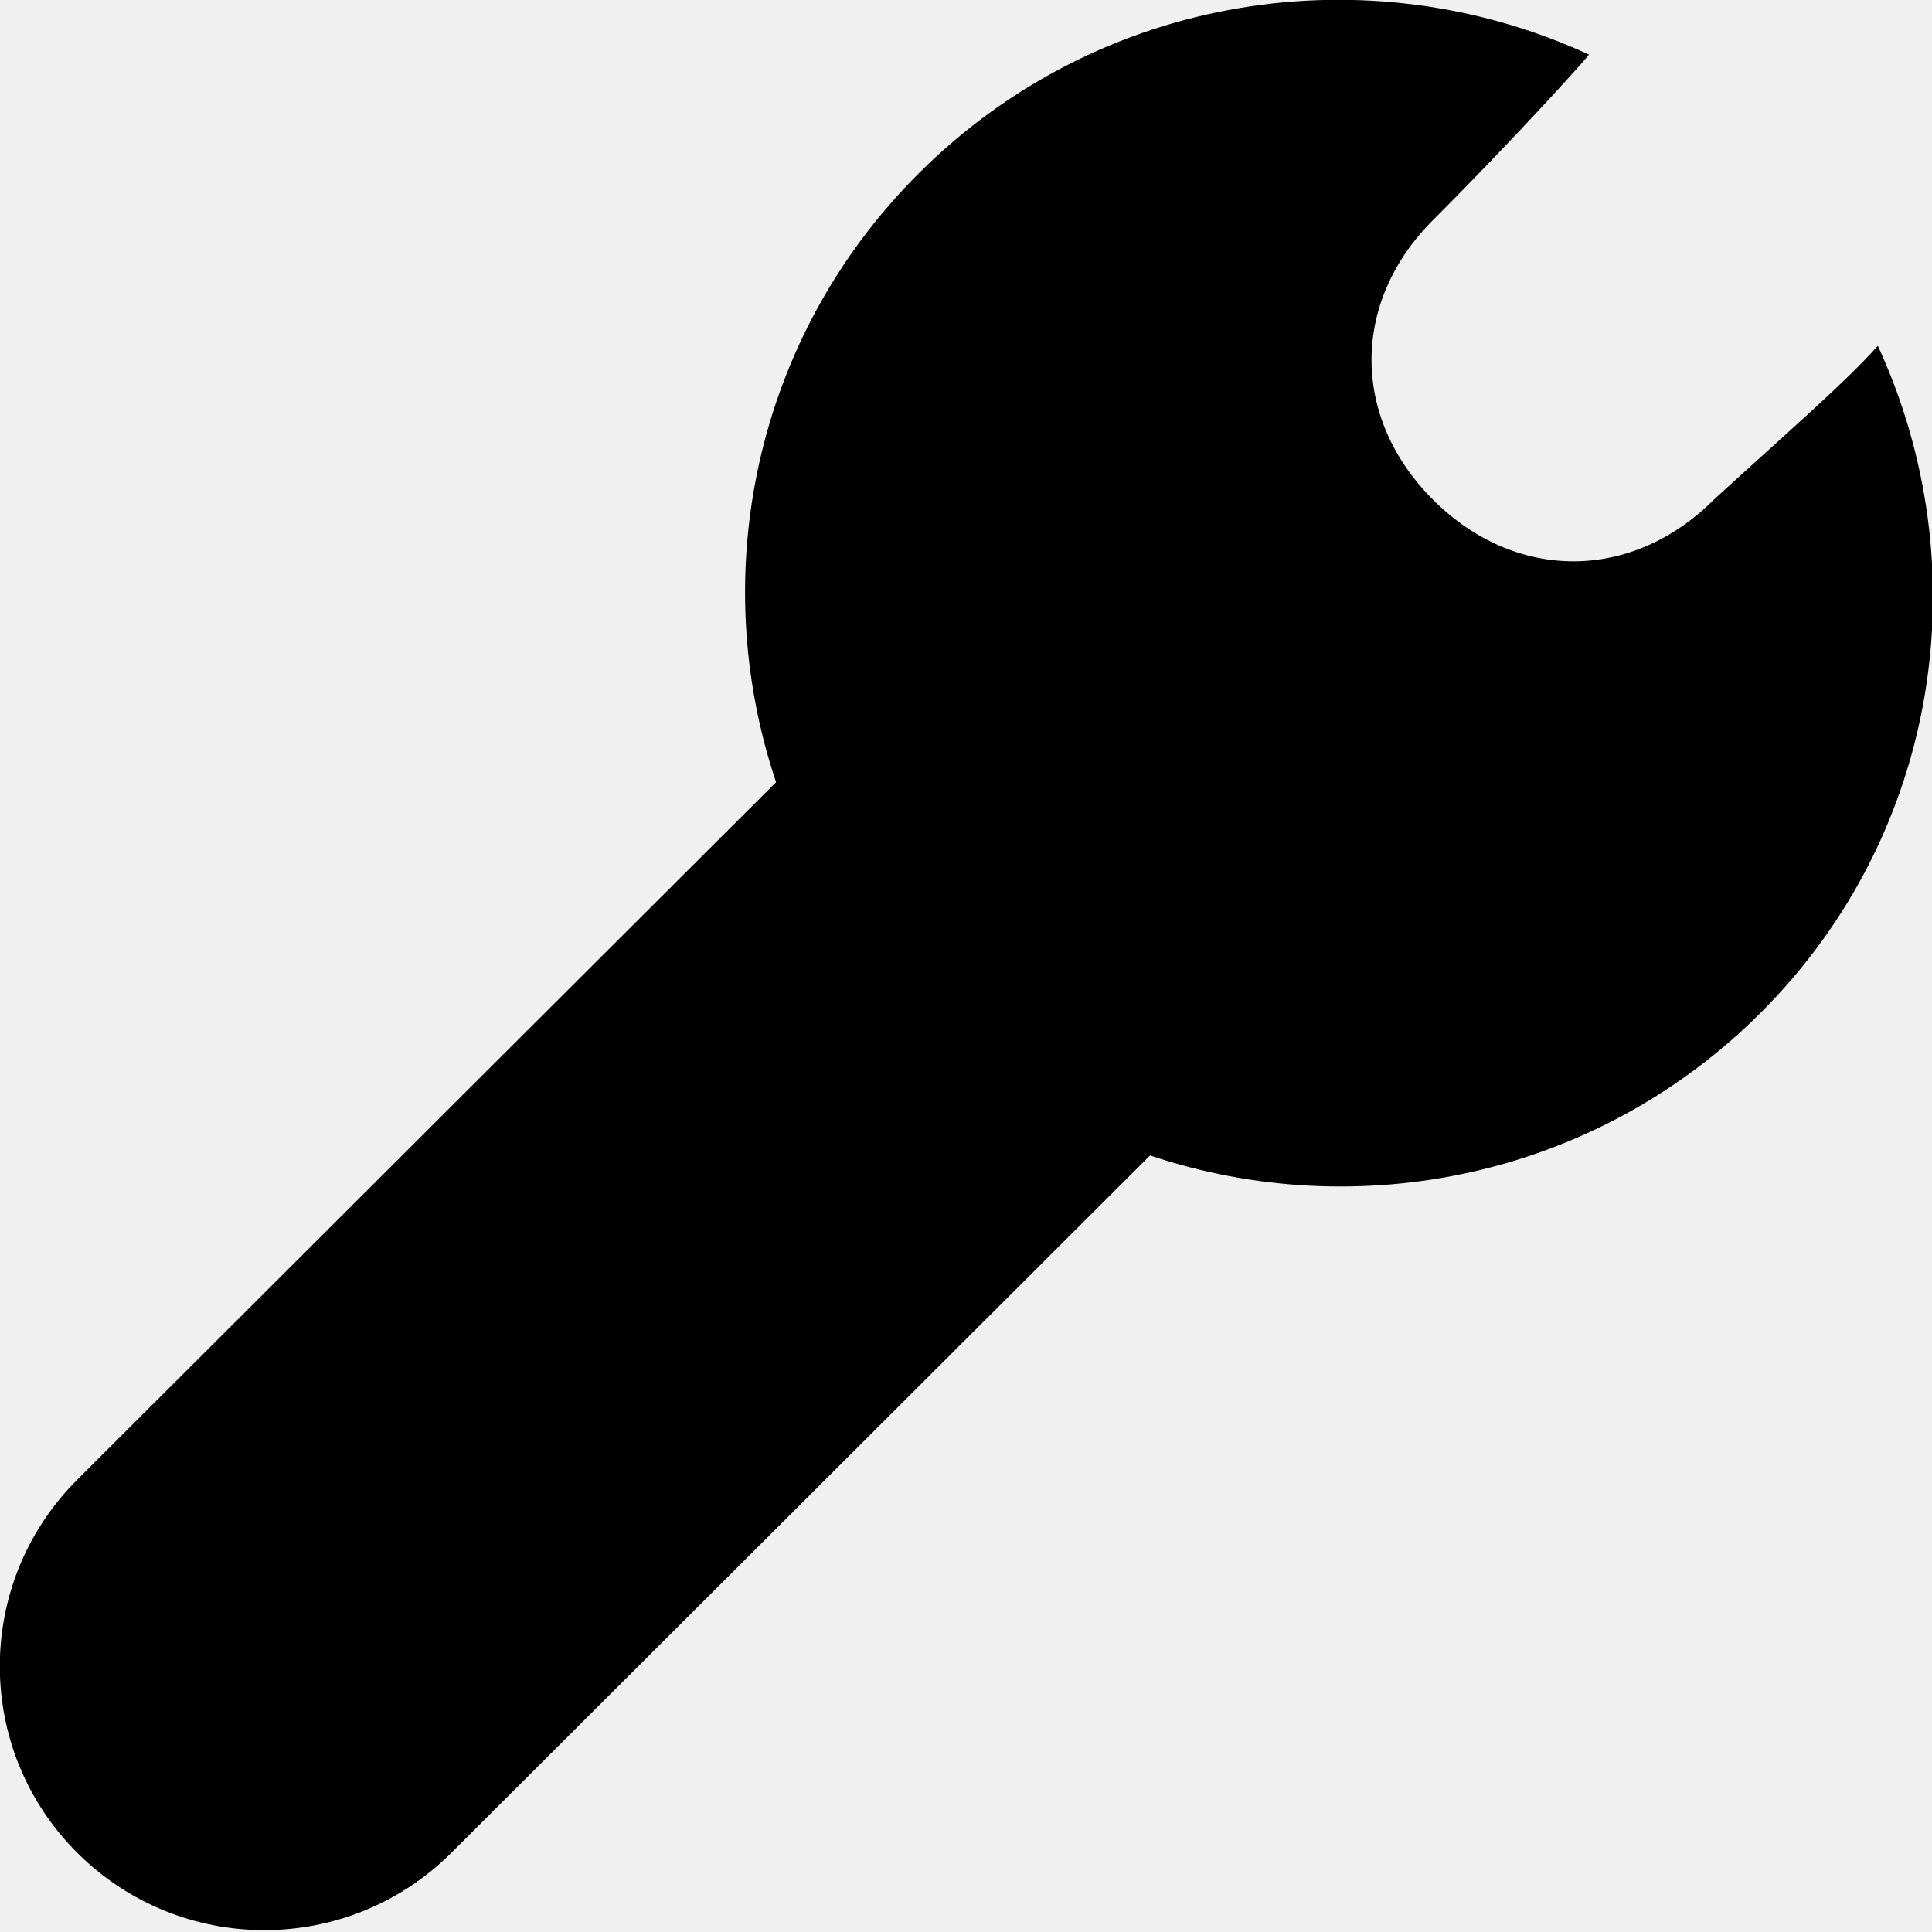
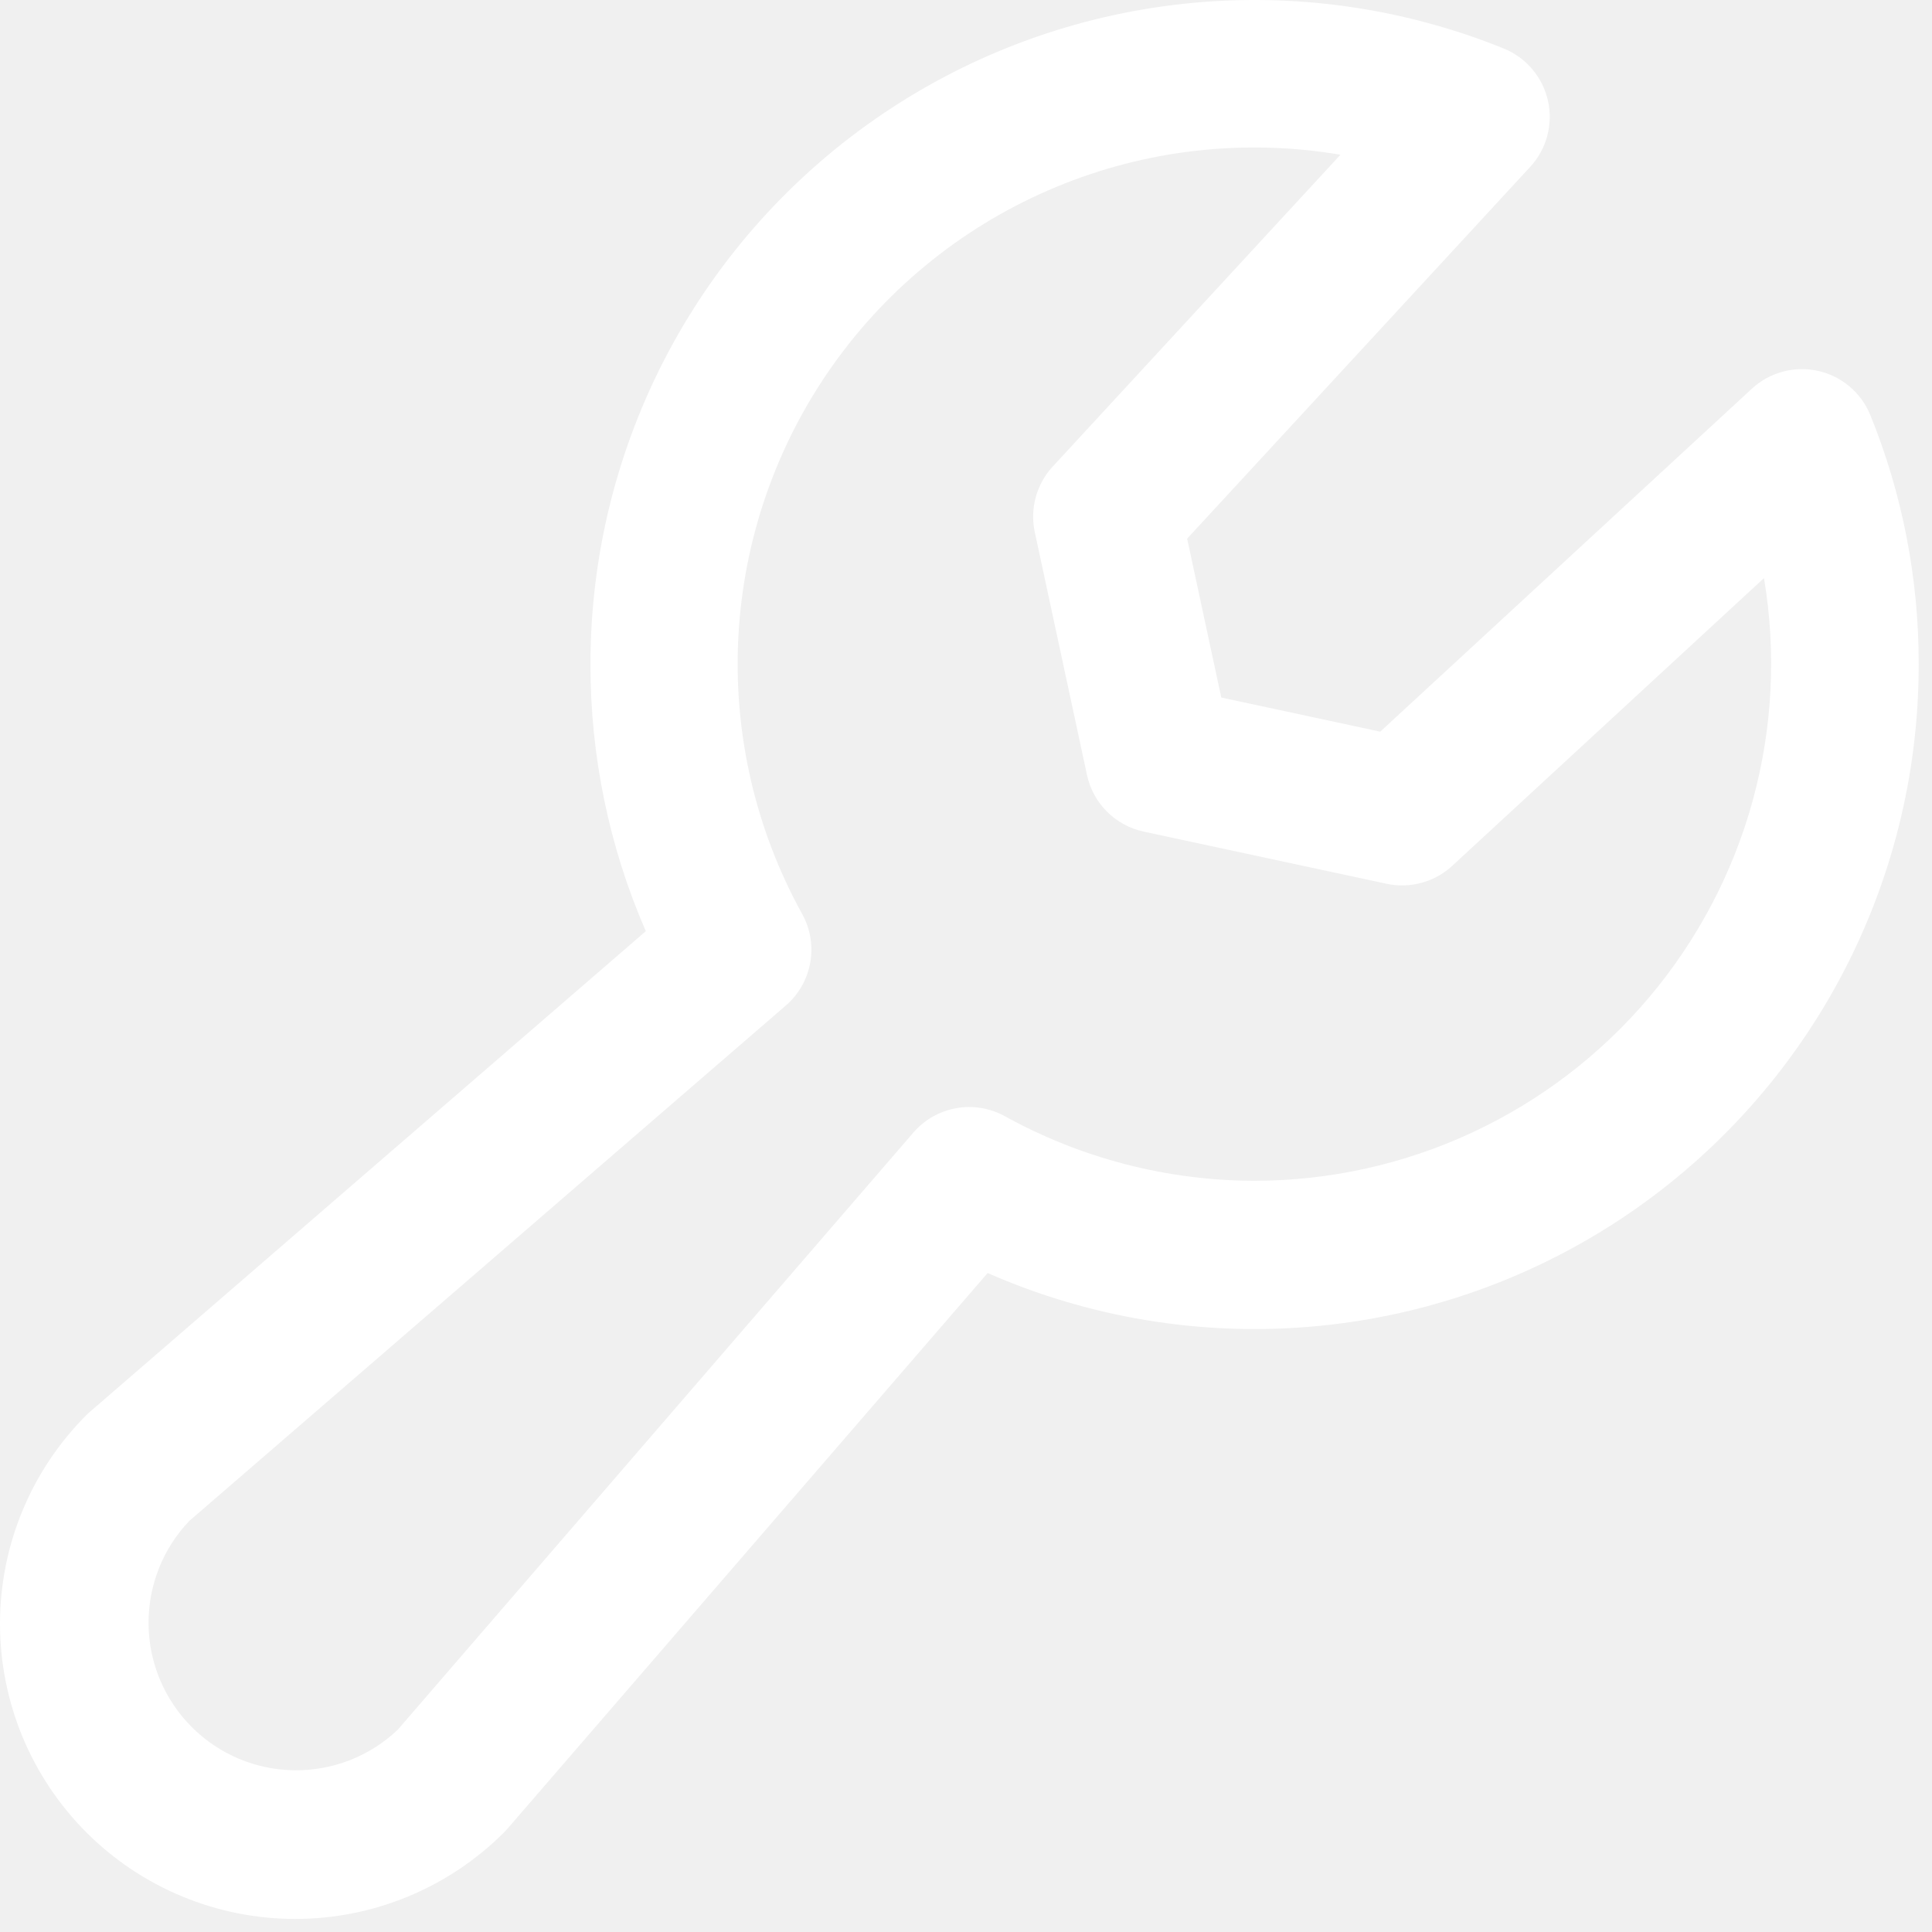
- <svg xmlns="http://www.w3.org/2000/svg" width="800px" height="800px" viewBox="0 0 30 30" version="1.1">
-   <defs>
- 
- </defs>
-   <g id="Page-1" stroke="none" stroke-width="1" fill="none" fill-rule="evenodd">
-     <g id="Icon-Set-Filled" transform="translate(-571, -310)" fill="#000000">
-       <path d="M600.159,315.37 C599.653,315.938 598.813,316.661 597.609,317.762 C596.334,319.034 594.529,319.034 593.254,317.762 C591.978,316.488 591.978,314.688 593.254,313.415 C594.429,312.242 595.692,310.853 595.672,310.847 C592.257,309.274 588.082,309.882 585.268,312.69 C582.703,315.249 581.972,318.935 583.051,322.146 L572.2,332.976 C570.596,334.576 570.596,337.171 572.2,338.771 C573.804,340.371 576.404,340.371 578.008,338.771 L588.858,327.942 C592.078,329.021 595.771,328.289 598.336,325.73 C601.146,322.925 601.73,318.775 600.159,315.37" id="tools">
- 
- </path>
-     </g>
-   </g>
+ <svg xmlns="http://www.w3.org/2000/svg" width="45" height="45" viewBox="0 0 45 45" fill="none">
+   <path d="M43.565 9.671C43.46 9.413 43.295 9.185 43.083 9.005C42.871 8.825 42.619 8.699 42.347 8.639C42.076 8.578 41.794 8.584 41.526 8.656C41.257 8.728 41.01 8.864 40.806 9.052L32.148 17.042L28.446 16.247L27.651 12.546L35.641 3.887C35.83 3.683 35.966 3.436 36.038 3.168C36.11 2.899 36.116 2.617 36.055 2.346C35.994 2.075 35.868 1.822 35.688 1.61C35.509 1.398 35.28 1.233 35.023 1.129C32.674 0.179 30.128 -0.18 27.609 0.084C25.09 0.348 22.673 1.227 20.573 2.644C18.473 4.06 16.753 5.97 15.563 8.207C14.374 10.444 13.752 12.939 13.753 15.472C13.75 17.611 14.189 19.728 15.042 21.689L2.106 32.874C2.074 32.9 2.044 32.93 2.014 32.958C0.724 34.247 0 35.996 0 37.82C0 38.723 0.178 39.617 0.523 40.451C0.869 41.285 1.375 42.043 2.014 42.682C2.652 43.32 3.41 43.827 4.245 44.172C5.079 44.518 5.973 44.696 6.876 44.696C8.699 44.696 10.448 43.971 11.738 42.682C11.766 42.654 11.796 42.622 11.822 42.592L23.004 29.651C25.36 30.686 27.936 31.116 30.5 30.903C33.064 30.691 35.534 29.842 37.687 28.434C39.84 27.026 41.608 25.104 42.831 22.84C44.054 20.577 44.693 18.044 44.69 15.472C44.694 13.484 44.312 11.514 43.565 9.671ZM29.222 27.503C27.187 27.5 25.187 26.983 23.406 25.999C23.061 25.809 22.661 25.742 22.273 25.812C21.885 25.881 21.532 26.081 21.275 26.379L9.265 40.288C8.615 40.906 7.75 41.245 6.853 41.233C5.957 41.222 5.1 40.861 4.467 40.227C3.833 39.593 3.471 38.737 3.46 37.84C3.449 36.944 3.788 36.078 4.405 35.429L18.303 23.421C18.602 23.163 18.803 22.81 18.872 22.422C18.941 22.033 18.875 21.633 18.684 21.288C17.588 19.306 17.074 17.055 17.2 14.795C17.327 12.534 18.088 10.354 19.398 8.507C20.708 6.66 22.512 5.22 24.604 4.353C26.695 3.485 28.989 3.226 31.222 3.604L24.519 10.868C24.332 11.07 24.197 11.314 24.125 11.58C24.052 11.845 24.044 12.124 24.102 12.393L25.318 18.05C25.387 18.373 25.549 18.67 25.783 18.904C26.017 19.138 26.314 19.299 26.637 19.369L32.298 20.585C32.567 20.643 32.846 20.635 33.112 20.562C33.377 20.49 33.621 20.355 33.824 20.168L41.087 13.465C41.377 15.19 41.287 16.958 40.825 18.645C40.362 20.332 39.537 21.898 38.408 23.234C37.279 24.57 35.872 25.644 34.285 26.381C32.699 27.119 30.971 27.501 29.222 27.503Z" fill="white" />
</svg>
